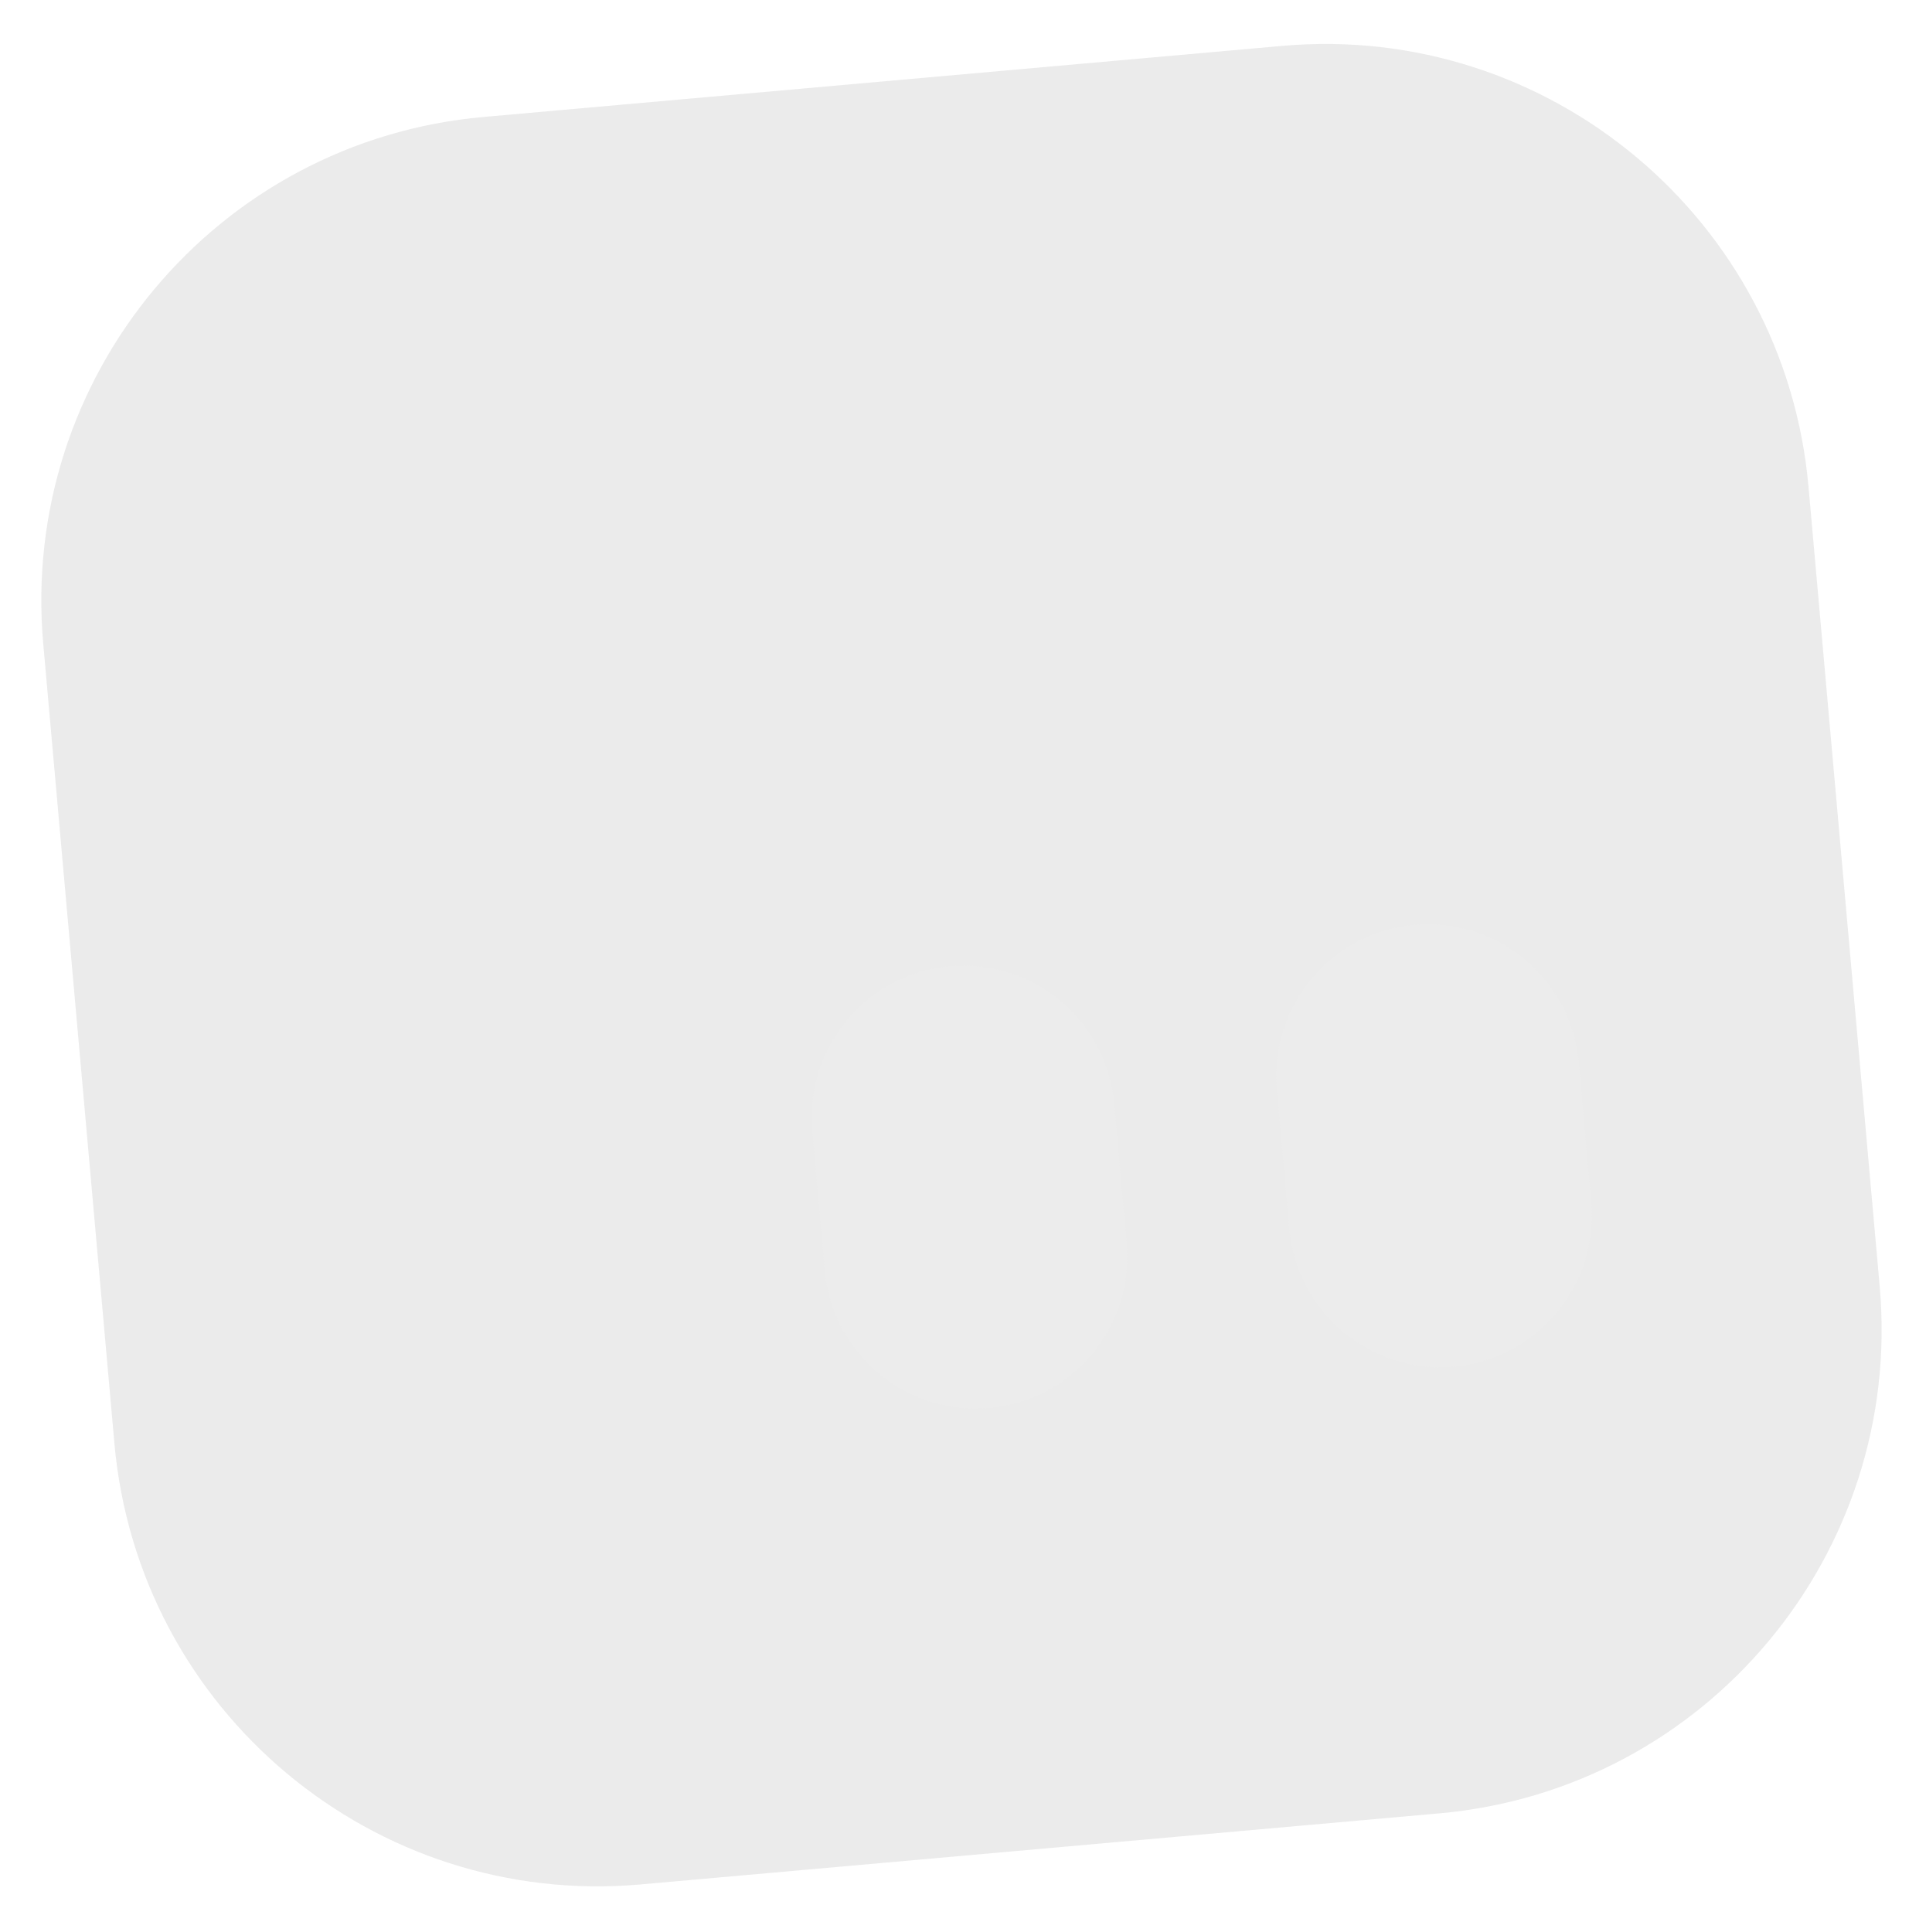
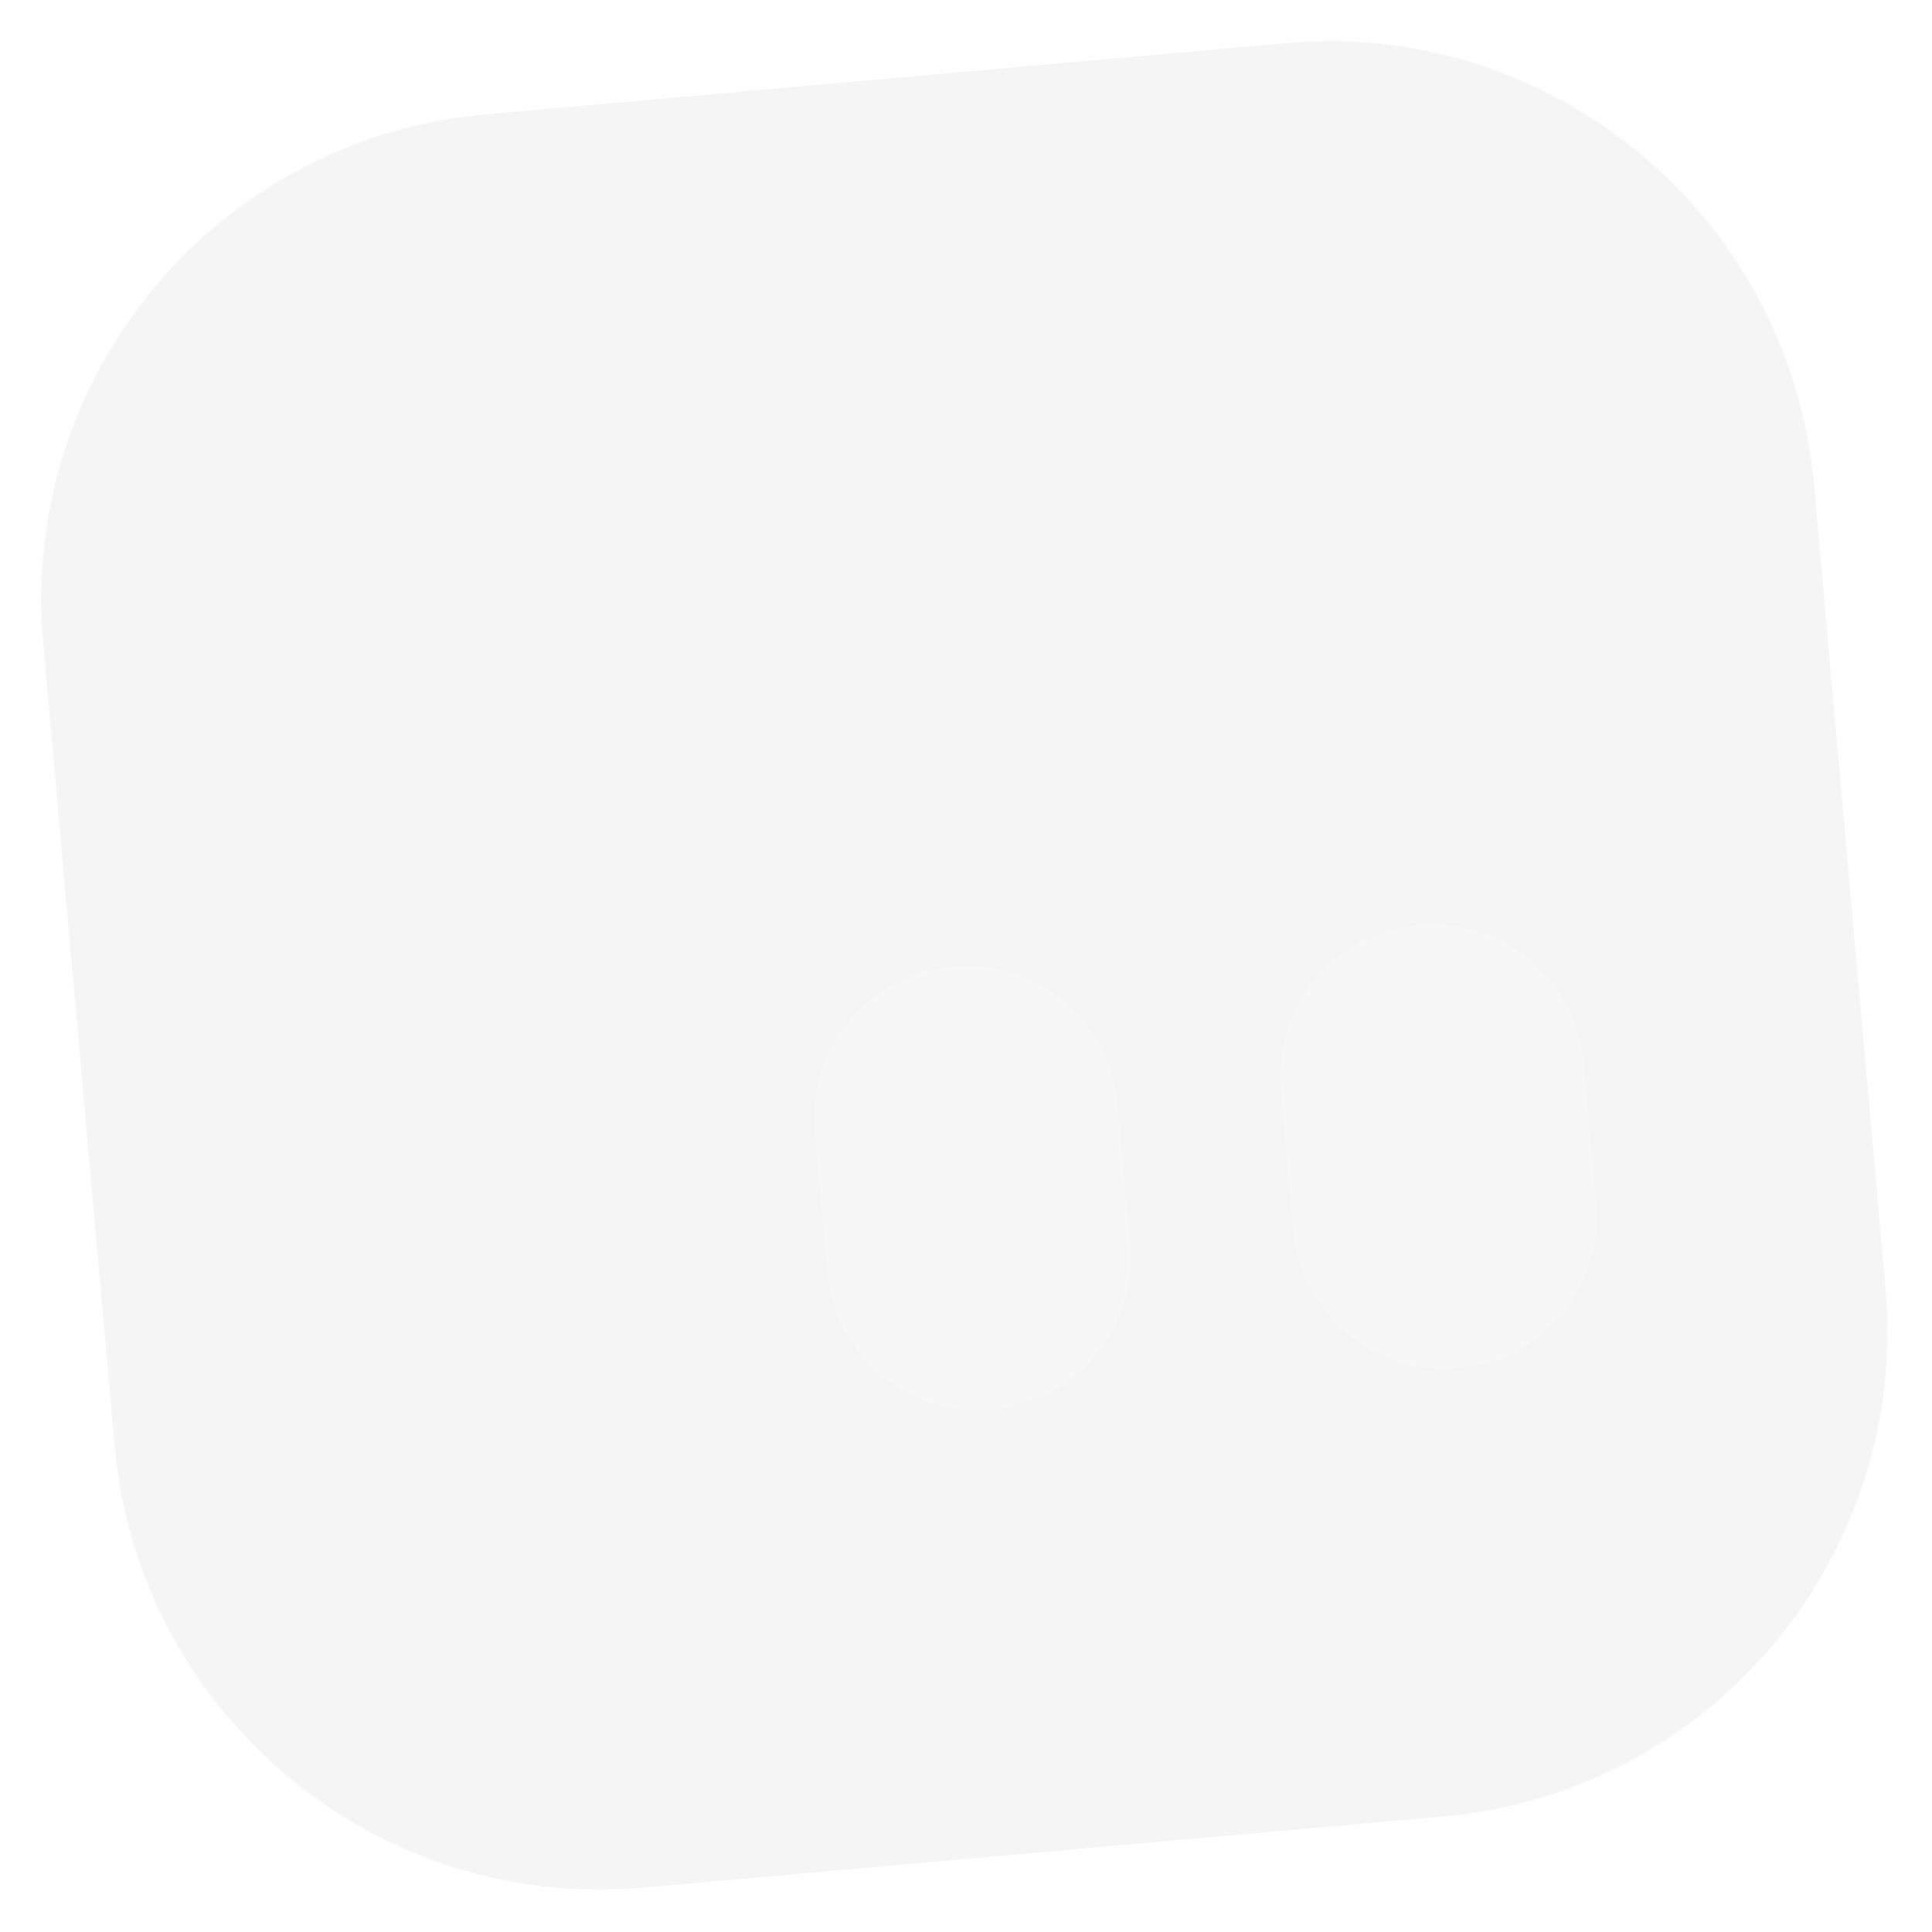
- <svg xmlns="http://www.w3.org/2000/svg" width="306" height="307" viewBox="0 0 306 307" fill="none">
-   <path d="M203.71 7.293L76.826 18.586C34.412 22.361 3.092 59.85 6.872 102.321L18.18 229.374C21.96 271.845 59.408 303.214 101.822 299.439L228.706 288.146C271.12 284.371 302.44 246.882 298.66 204.411L287.352 77.358C283.572 34.887 246.124 3.518 203.71 7.293Z" fill="#111111" fill-opacity="0.04" />
-   <path d="M203.71 7.293L76.826 18.586C34.412 22.361 3.092 59.85 6.872 102.321L18.18 229.374C21.96 271.845 59.408 303.214 101.822 299.439L228.706 288.146C271.12 284.371 302.44 246.882 298.66 204.411L287.352 77.358C283.572 34.887 246.124 3.518 203.71 7.293Z" fill="#111111" fill-opacity="0.04" />
-   <path d="M250.857 168.846C249.676 155.579 237.979 145.781 224.731 146.96C211.482 148.139 201.7 159.849 202.88 173.116L204.854 195.288C206.034 208.554 217.731 218.353 230.98 217.174C244.228 215.994 254.011 204.284 252.83 191.018L250.857 168.846Z" fill="#ECECEC" />
-   <path d="M177.047 175.415C175.866 162.149 164.169 152.35 150.921 153.53C137.672 154.709 127.89 166.419 129.07 179.685L131.044 201.858C132.224 215.124 143.921 224.922 157.17 223.743C170.418 222.564 180.201 210.854 179.02 197.588L177.047 175.415Z" fill="#ECECEC" />
+ <svg xmlns="http://www.w3.org/2000/svg" width="306" height="306" viewBox="0 0 306 306" fill="none">
+   <path d="M203.681 6.835L76.798 18.128C34.384 21.903 3.064 59.393 6.844 101.864L18.152 228.916C21.932 271.387 59.38 302.757 101.794 298.982L228.678 287.689C271.092 283.914 302.412 246.424 298.632 203.953L287.324 76.901C283.544 34.43 246.096 3.06 203.681 6.835Z" fill="#111111" fill-opacity="0.02" />
+   <path d="M203.681 6.835L76.798 18.128C34.384 21.903 3.064 59.393 6.844 101.864L18.152 228.916C21.932 271.387 59.38 302.757 101.794 298.982L228.678 287.689C271.092 283.914 302.412 246.424 298.632 203.953L287.324 76.901C283.544 34.43 246.096 3.06 203.681 6.835Z" fill="#111111" fill-opacity="0.02" />
+   <path d="M250.829 168.388C249.648 155.122 237.951 145.324 224.703 146.503C211.454 147.682 201.672 159.392 202.852 172.658L204.826 194.831C206.006 208.097 217.703 217.895 230.952 216.716C244.2 215.537 253.983 203.827 252.802 190.561L250.829 168.388Z" fill="#F7F7F7" />
+   <path d="M177.019 174.957C175.838 161.691 164.141 151.893 150.893 153.072C137.644 154.251 127.861 165.961 129.042 179.227L131.016 201.4C132.196 214.666 143.893 224.464 157.142 223.285C170.39 222.106 180.173 210.396 178.992 197.13L177.019 174.957Z" fill="#F7F7F7" />
</svg>
